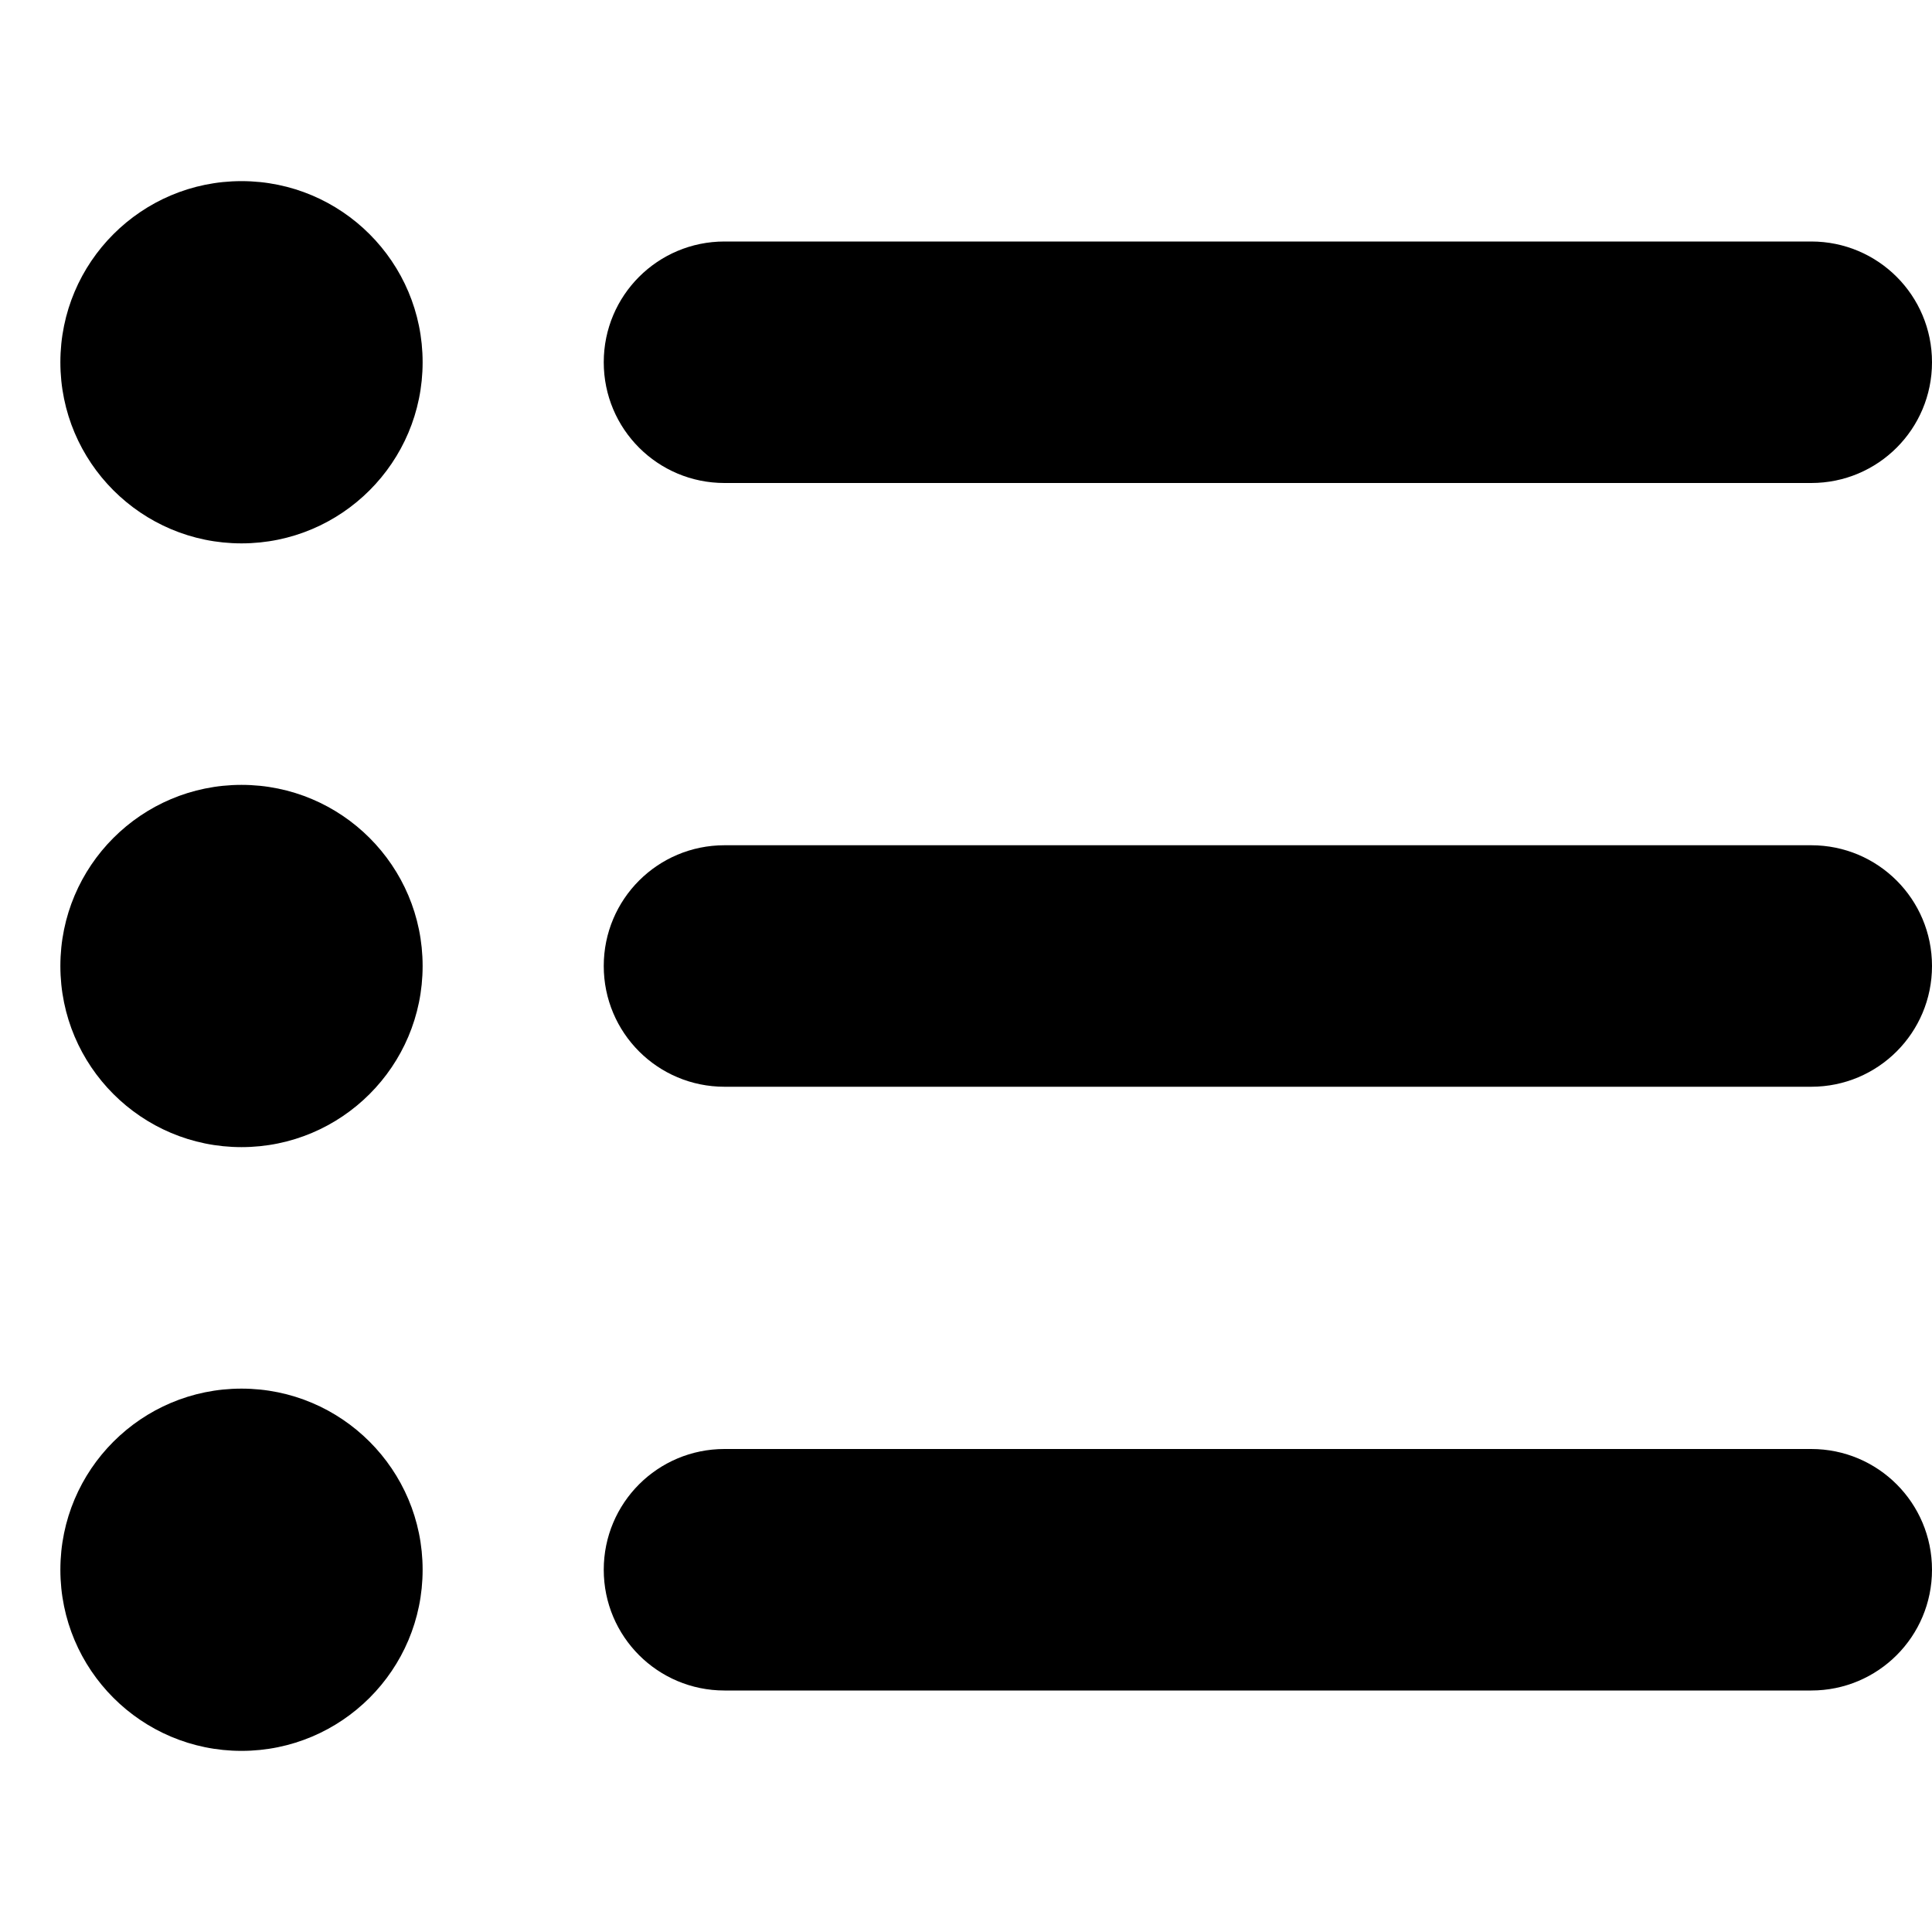
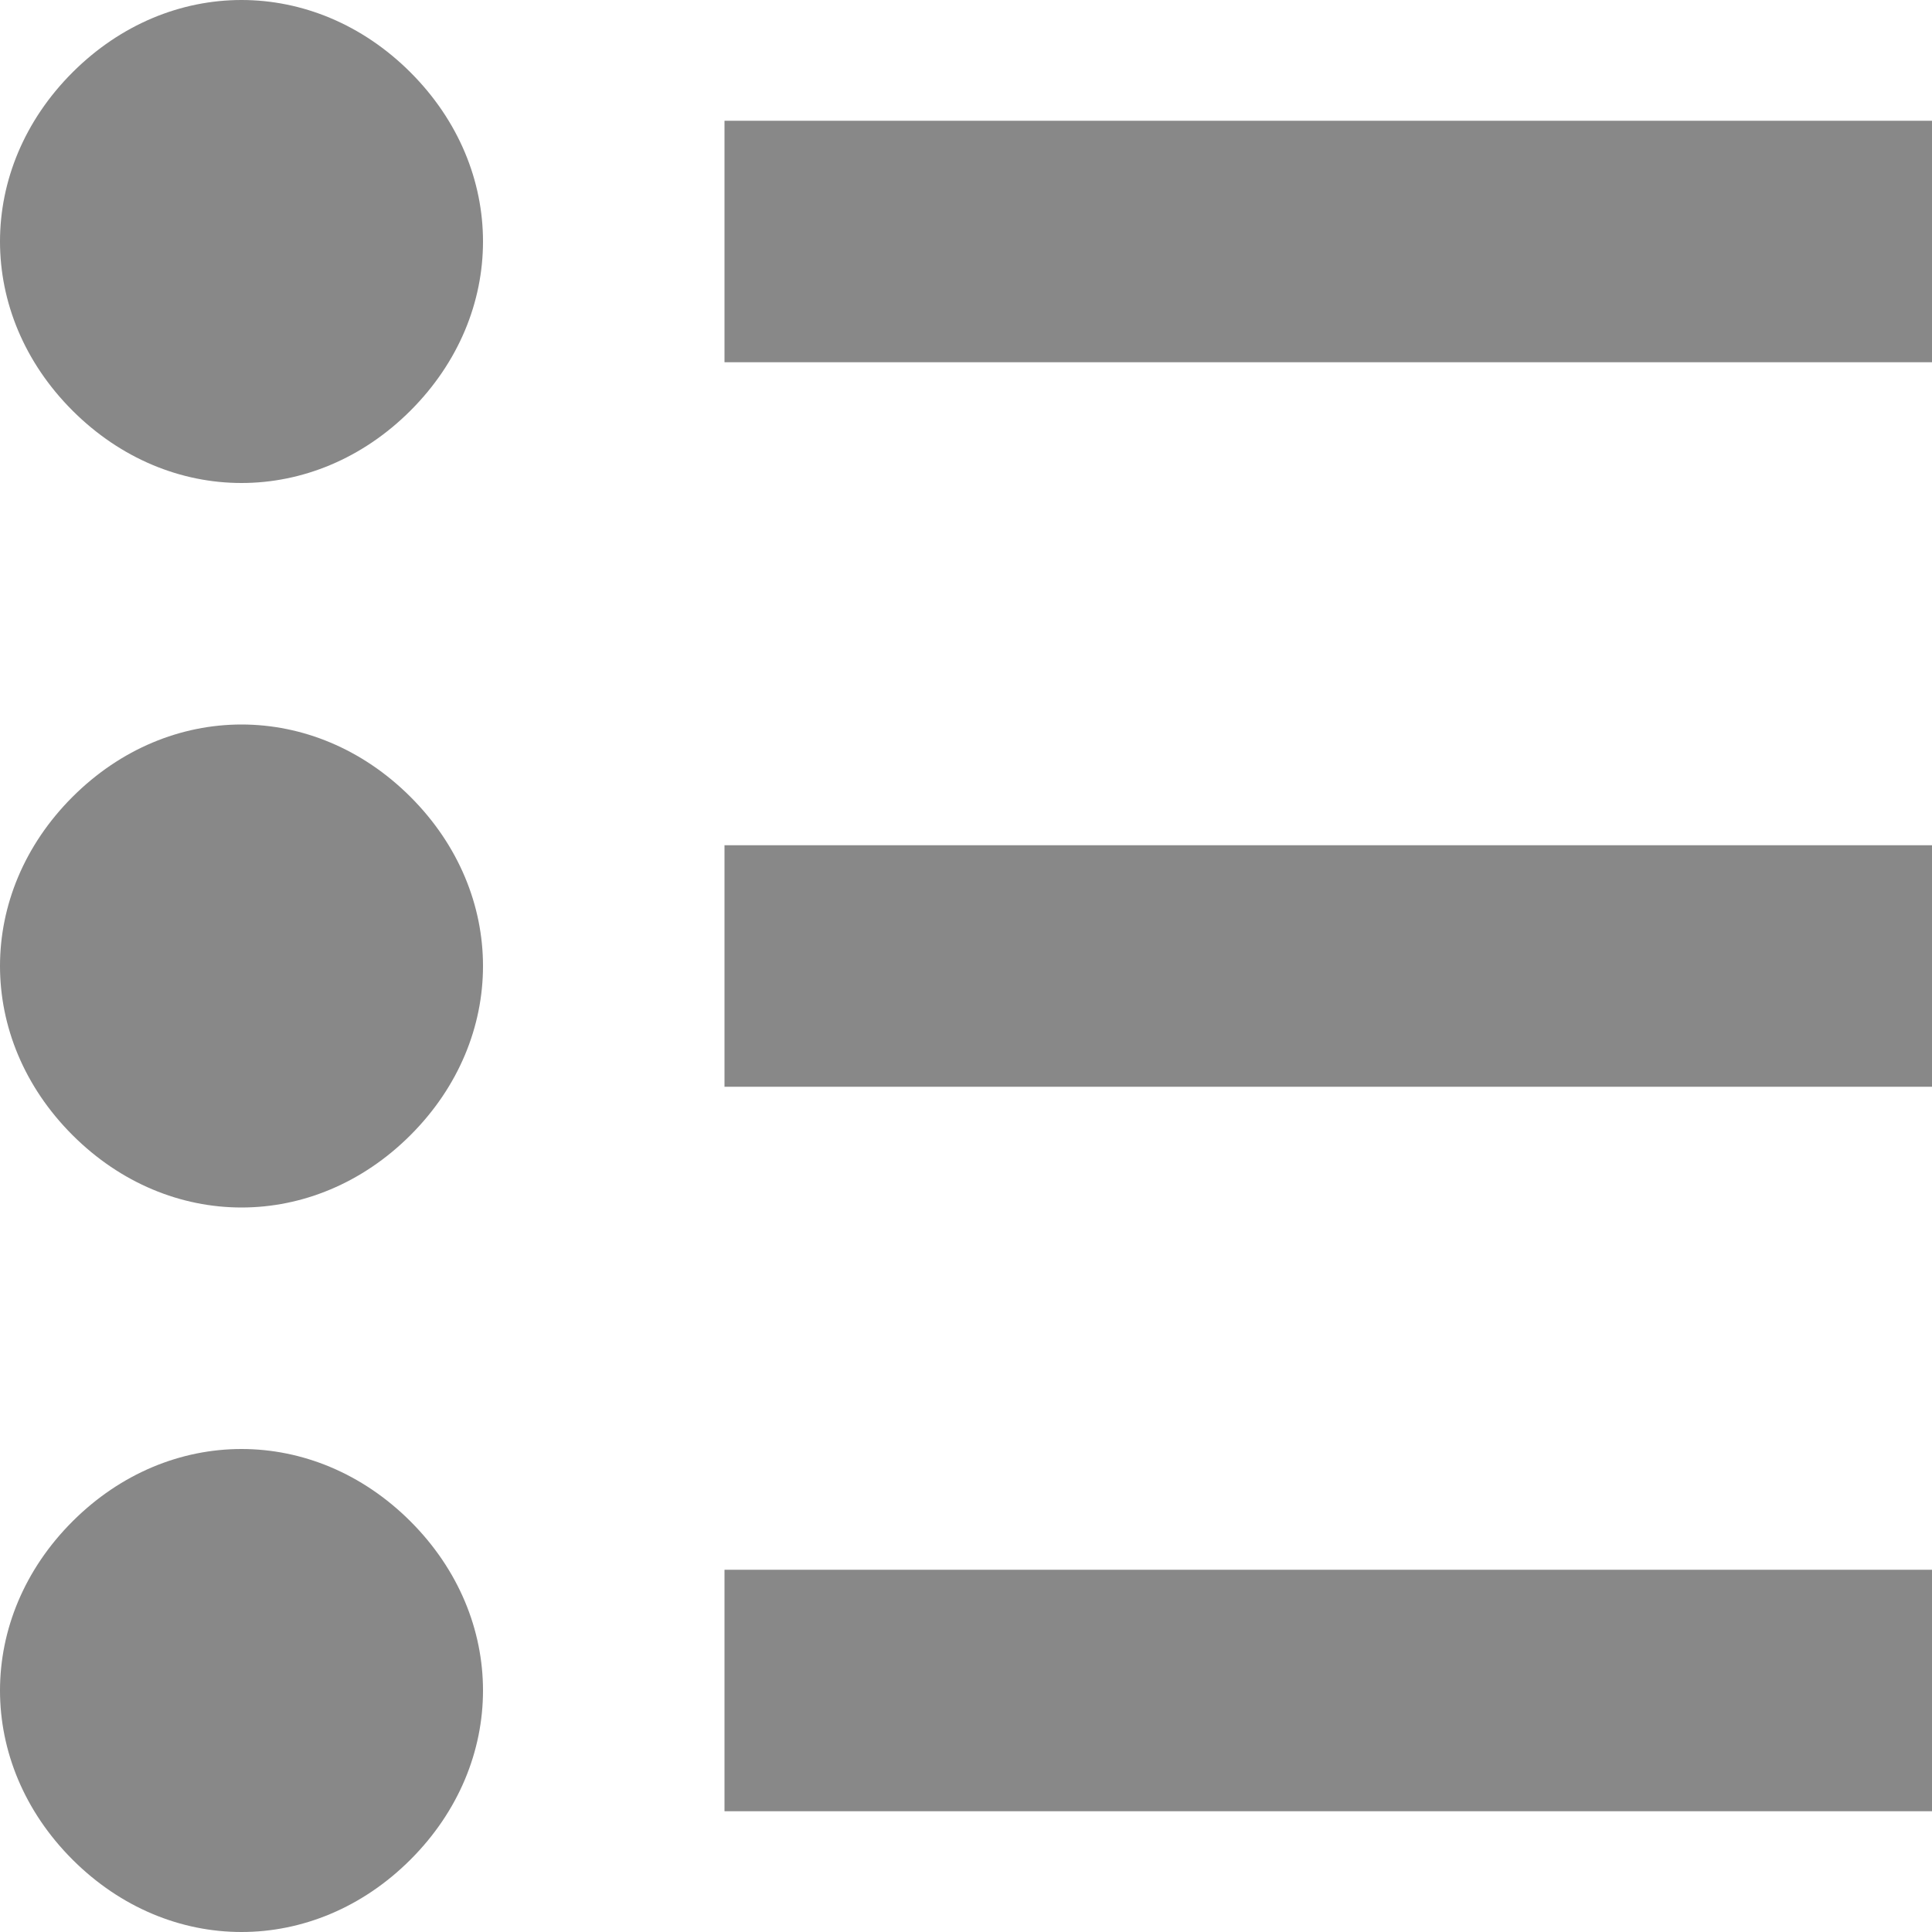
- <svg xmlns="http://www.w3.org/2000/svg" viewBox="0 0 512 512" preserveAspectRatio="xMinYMid meet">
-   <path d="M64 144a48 48 0 1 0 0-96 48 48 0 1 0 0 96zM192 64c-17.7 0-32 14.3-32 32s14.3 32 32 32H480c17.7 0 32-14.3 32-32s-14.3-32-32-32H192zm0 160c-17.7 0-32 14.3-32 32s14.3 32 32 32H480c17.7 0 32-14.3 32-32s-14.3-32-32-32H192zm0 160c-17.7 0-32 14.3-32 32s14.3 32 32 32H480c17.7 0 32-14.3 32-32s-14.3-32-32-32H192zM64 464a48 48 0 1 0 0-96 48 48 0 1 0 0 96zm48-208a48 48 0 1 0 -96 0 48 48 0 1 0 96 0z" />
+ <svg xmlns="http://www.w3.org/2000/svg" width="16" height="16" viewBox="0 0 16 16" preserveAspectRatio="xMinYMid meet" overflow="visible">
+   <path d="M.6 15.4C.2 15 0 14.5 0 14c0-.5.2-1 .6-1.4.4-.4.9-.6 1.4-.6.5 0 1 .2 1.4.6.4.4.6.9.6 1.4 0 .5-.2 1-.6 1.4-.4.4-.9.6-1.4.6-.5 0-1-.2-1.4-.6zm0-6C.2 9 0 8.5 0 8s.2-1 .6-1.4C1 6.2 1.5 6 2 6c.5 0 1 .2 1.4.6.4.4.6.9.6 1.4s-.2 1-.6 1.4c-.4.4-.9.6-1.4.6-.5 0-1-.2-1.4-.6zm0-6C.2 3 0 2.5 0 2S.2 1 .6.6C1 .2 1.5 0 2 0c.5 0 1 .2 1.4.6.4.4.6.9.6 1.4s-.2 1-.6 1.4C3 3.8 2.5 4 2 4c-.5 0-1-.2-1.4-.6zM6 13h10v2H6v-2zm0-6h10v2H6V7zm0-6v2h10V1H6z" fill="#888" />
</svg>
